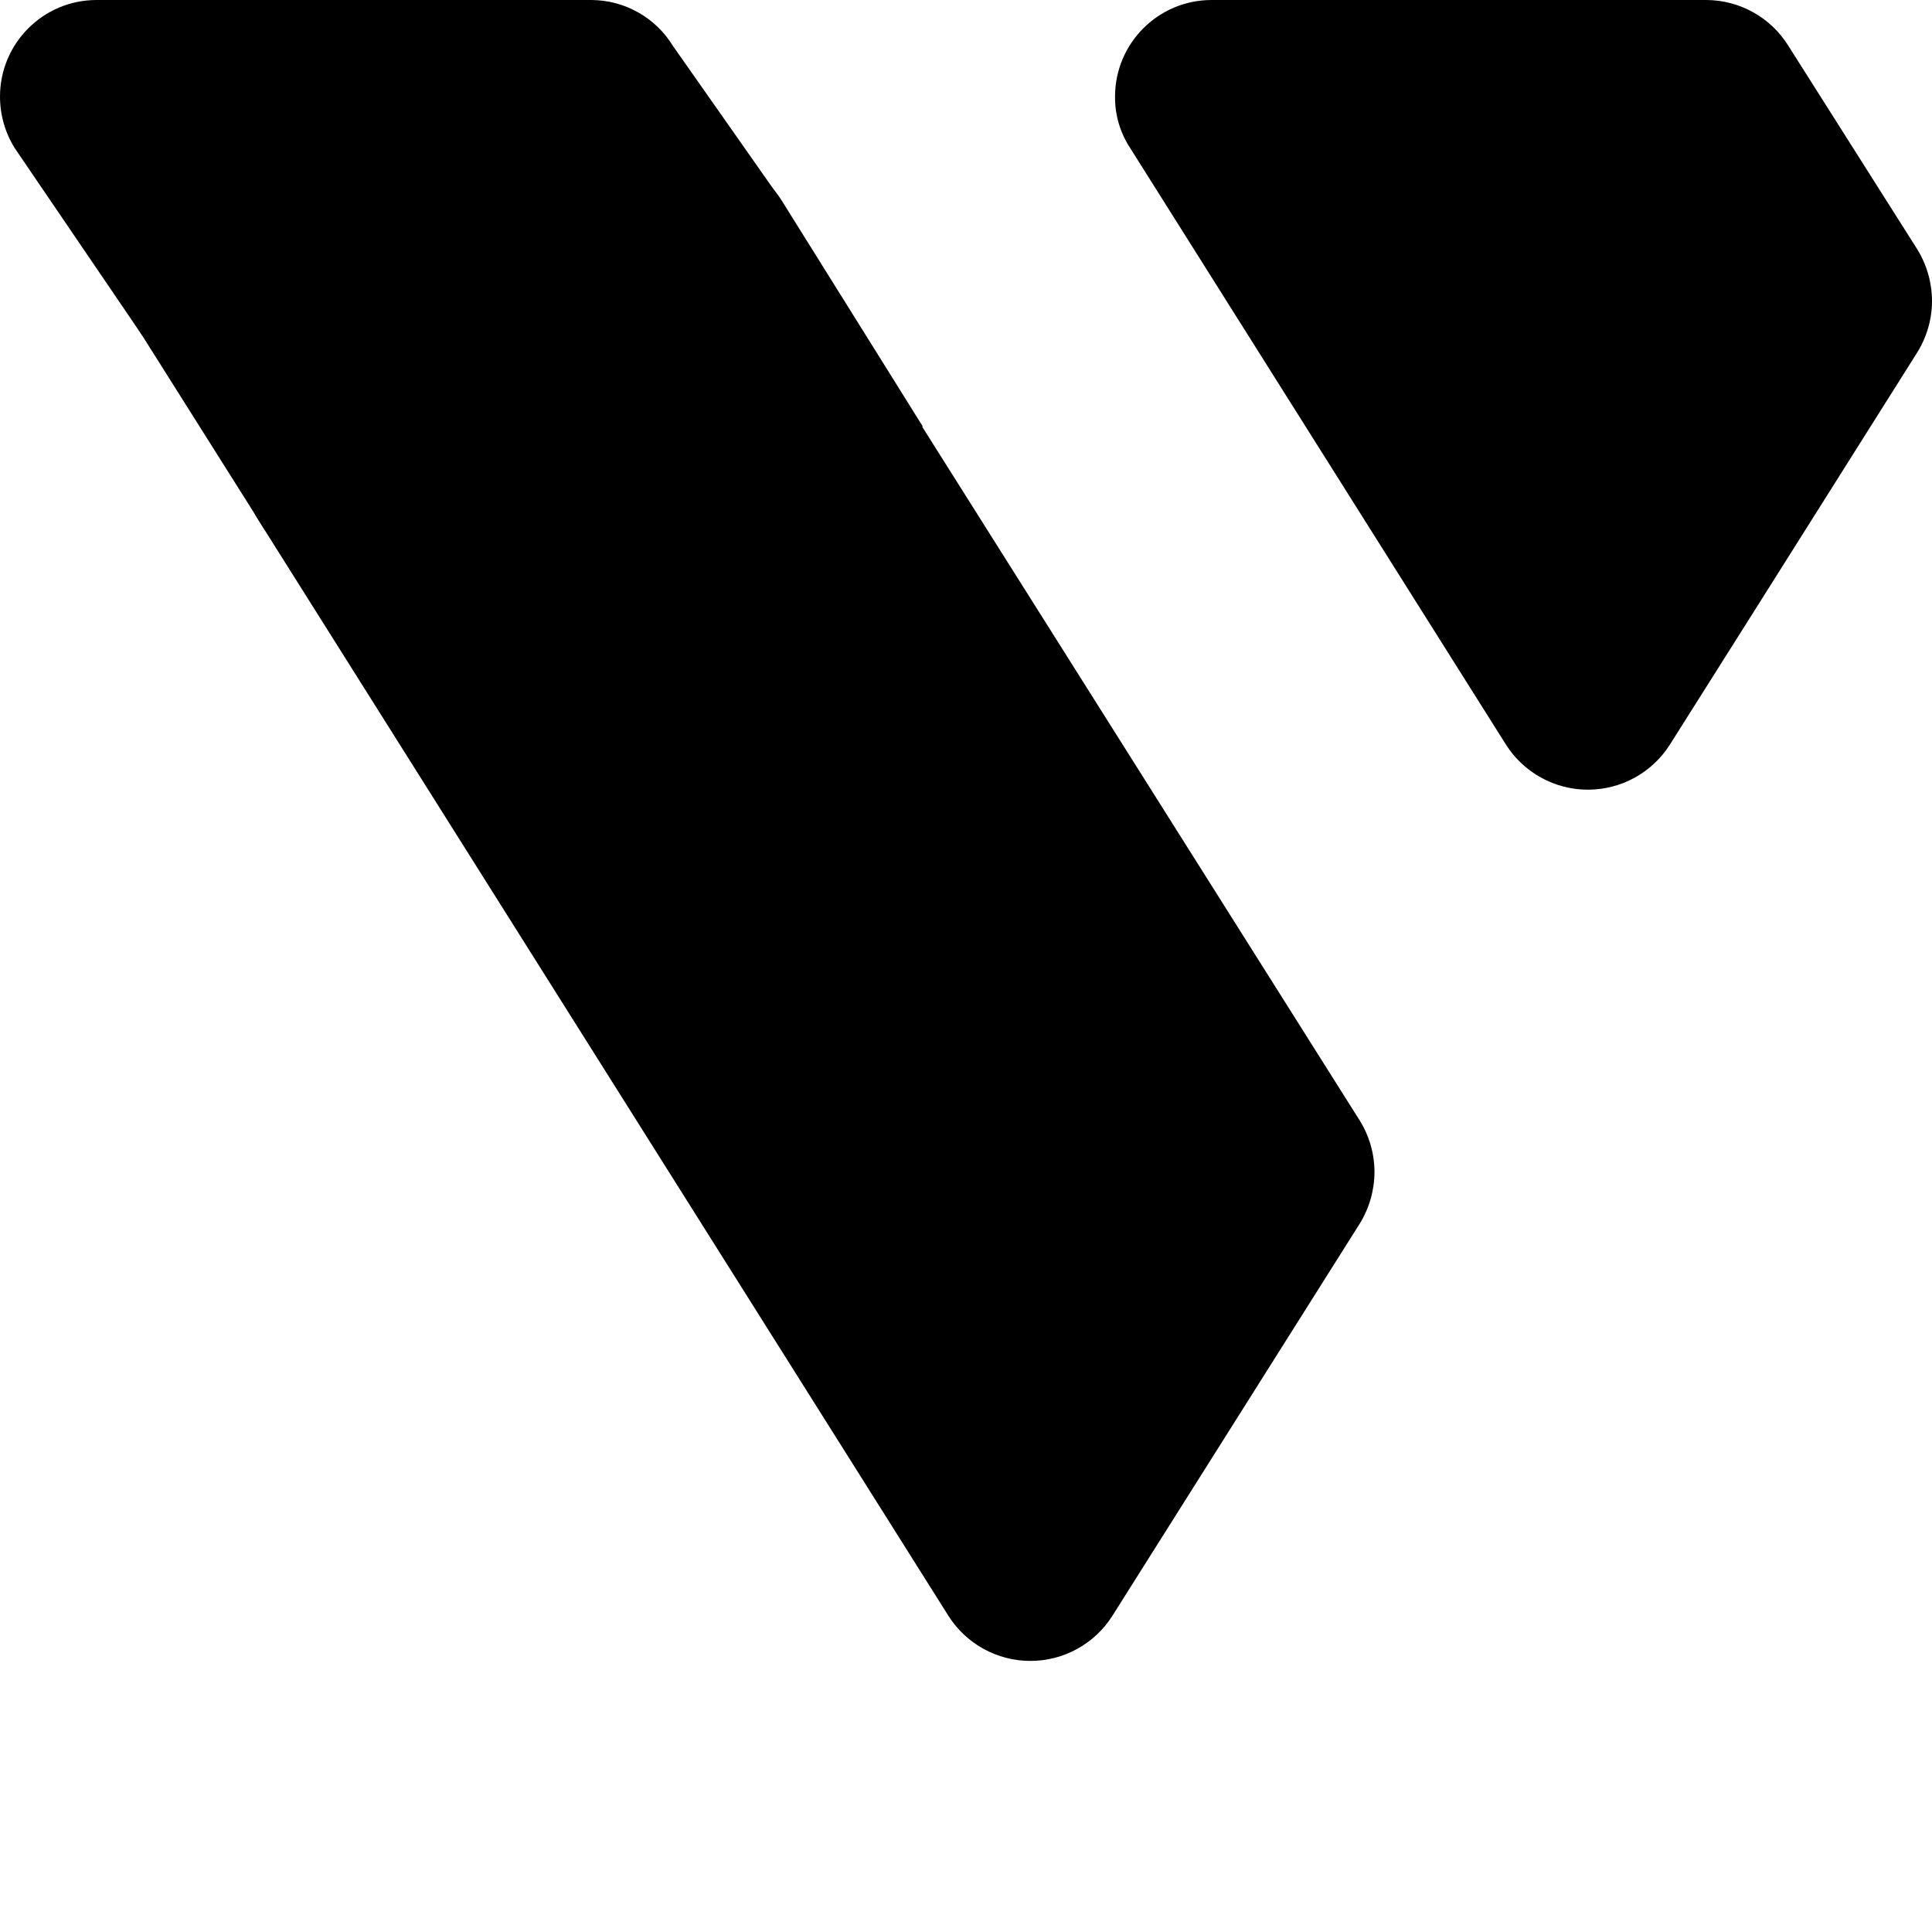
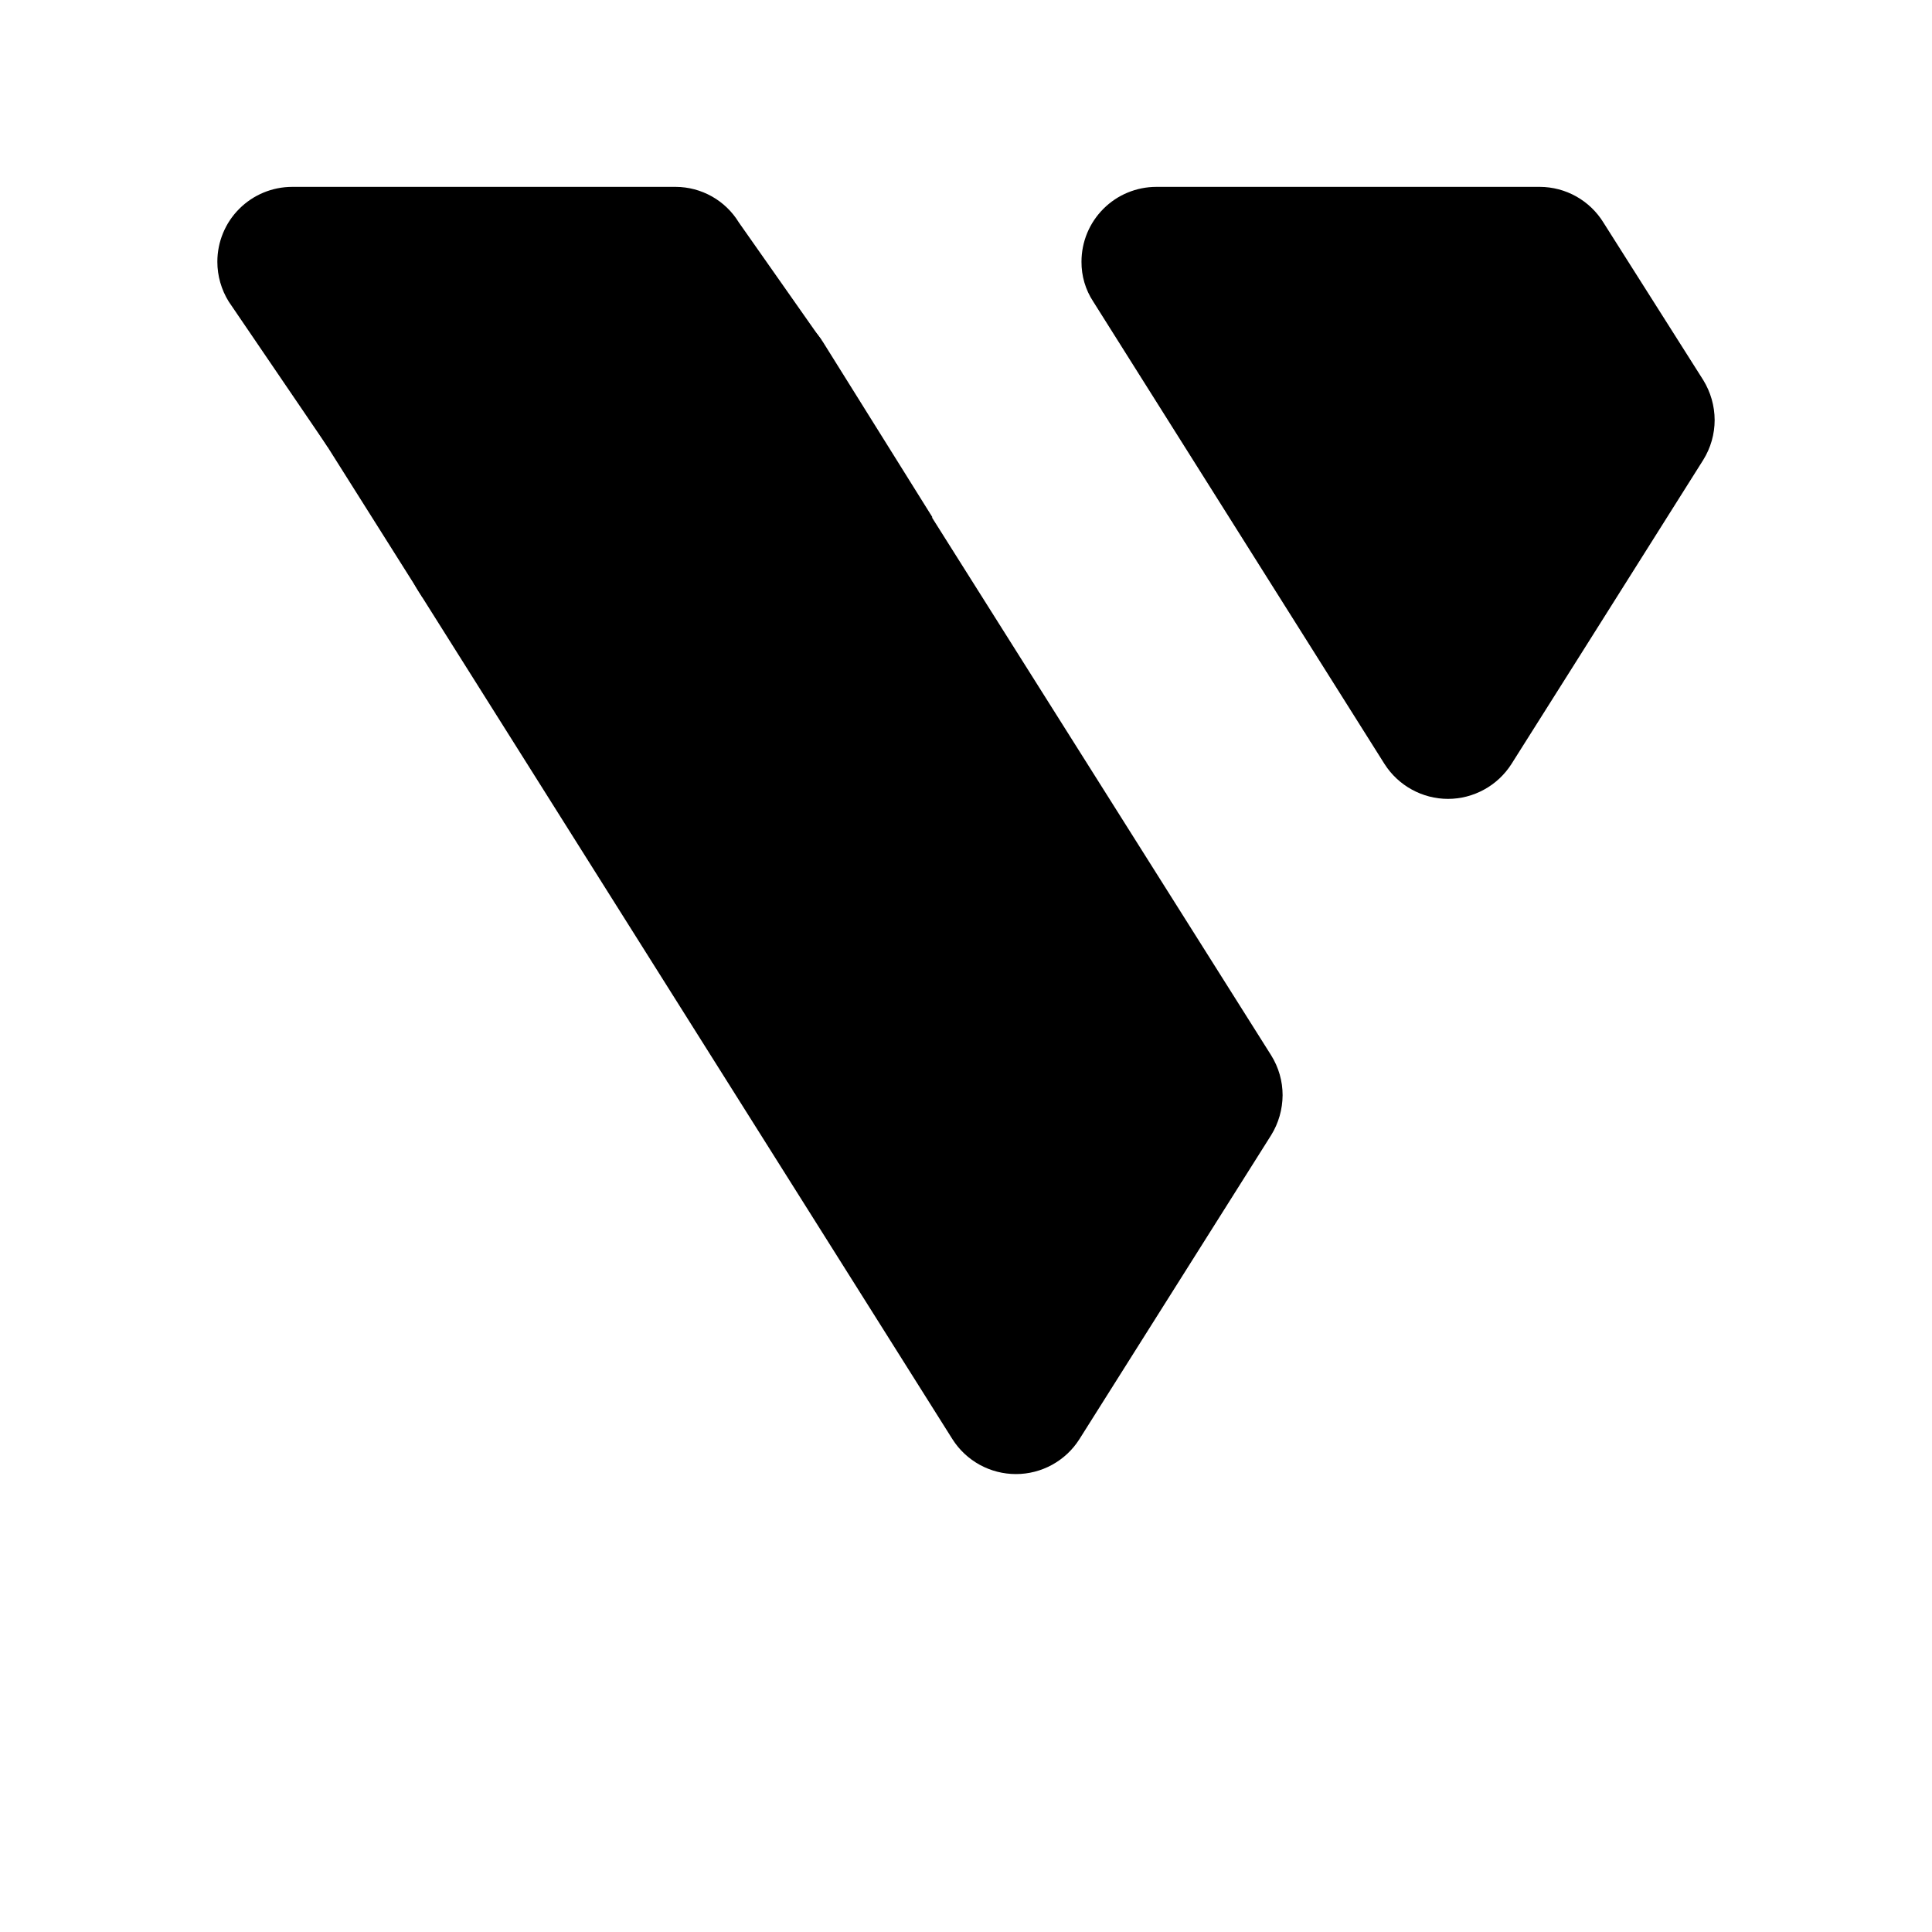
- <svg xmlns="http://www.w3.org/2000/svg" viewBox="0 0 42 42">
-   <path fill="currentColor" d="M14.63,4a2.09,2.09,0,0,0-1.77-1H2.1A2.1,2.1,0,0,0,0,5.1,2.12,2.12,0,0,0,.32,6.22l2.77,4.07,13.85-3Z" transform="translate(0 -3)" />
-   <path fill="currentColor" d="M17,7.37a2.11,2.11,0,0,0-1.78-1H4.5A2.09,2.09,0,0,0,2.66,9.61l3.09,4.9,14.31-2.24Z" transform="translate(0 -3)" />
-   <path fill="currentColor" d="M5.62,14.31a2.14,2.14,0,0,1-.19-1.88,2.11,2.11,0,0,1,2-1.34H18.15a2.1,2.1,0,0,1,1.78,1l9.63,15.27a2.12,2.12,0,0,1,.32,1.12,2.15,2.15,0,0,1-.32,1.12l-5.38,8.53a2.11,2.11,0,0,1-3.56,0Z" transform="translate(0 -3)" />
-   <path fill="currentColor" d="M32.74,19.19a2.11,2.11,0,0,0,3.56,0l1.85-2.93,3.53-5.6A2.12,2.12,0,0,0,42,9.54a2.15,2.15,0,0,0-.32-1.12L38.88,4A2.11,2.11,0,0,0,37.1,3H26.34a2.1,2.1,0,0,0-2.1,2.1,2,2,0,0,0,.33,1.12Z" transform="translate(0 -3)" />
+ <svg xmlns="http://www.w3.org/2000/svg" width="24" height="24" viewBox="0 0 40 40">
+   <path d="M15.298 4.607C15.161 4.383 14.97 4.197 14.741 4.068C14.512 3.939 14.255 3.87 13.992 3.869H6.05C5.639 3.869 5.245 4.032 4.954 4.323C4.663 4.613 4.5 5.008 4.5 5.419C4.5 5.711 4.582 5.997 4.736 6.245L6.781 9.249L17.003 7.035L15.298 4.607Z" fill="currentColor" />
+   <path d="M17.047 7.094C16.909 6.87 16.715 6.685 16.486 6.556C16.256 6.426 15.997 6.358 15.734 6.356H7.821C7.537 6.343 7.254 6.409 7.005 6.546C6.756 6.684 6.549 6.888 6.409 7.135C6.268 7.383 6.199 7.664 6.208 7.949C6.218 8.234 6.306 8.51 6.463 8.747L8.744 12.364L19.306 10.711L17.047 7.094Z" fill="currentColor" />
+   <path d="M8.648 12.216C8.52 12.011 8.441 11.78 8.417 11.539C8.392 11.298 8.424 11.055 8.508 10.829C8.624 10.533 8.827 10.28 9.091 10.103C9.355 9.926 9.667 9.834 9.984 9.84H17.897C18.16 9.841 18.419 9.909 18.649 10.038C18.879 10.168 19.072 10.353 19.21 10.578L26.318 21.849C26.473 22.097 26.555 22.383 26.555 22.675C26.553 22.967 26.472 23.253 26.318 23.502L22.347 29.798C22.207 30.019 22.012 30.201 21.783 30.327C21.553 30.453 21.296 30.519 21.034 30.519C20.772 30.519 20.514 30.453 20.284 30.327C20.055 30.201 19.86 30.019 19.72 29.798L8.648 12.216Z" fill="currentColor" />
+   <path d="M28.665 15.818C28.806 16.039 29 16.221 29.23 16.347C29.459 16.473 29.717 16.54 29.979 16.54C30.241 16.54 30.499 16.473 30.728 16.347C30.958 16.221 31.152 16.039 31.293 15.818L32.658 13.656L35.264 9.522C35.418 9.274 35.5 8.988 35.5 8.696C35.499 8.404 35.417 8.118 35.264 7.869L33.197 4.607C33.059 4.383 32.865 4.197 32.636 4.068C32.406 3.939 32.147 3.87 31.883 3.869H23.941C23.738 3.869 23.536 3.909 23.348 3.987C23.16 4.064 22.989 4.179 22.845 4.323C22.701 4.467 22.587 4.637 22.509 4.825C22.431 5.013 22.391 5.215 22.391 5.419C22.389 5.712 22.473 6 22.635 6.245L28.665 15.818Z" fill="currentColor" />
</svg>
